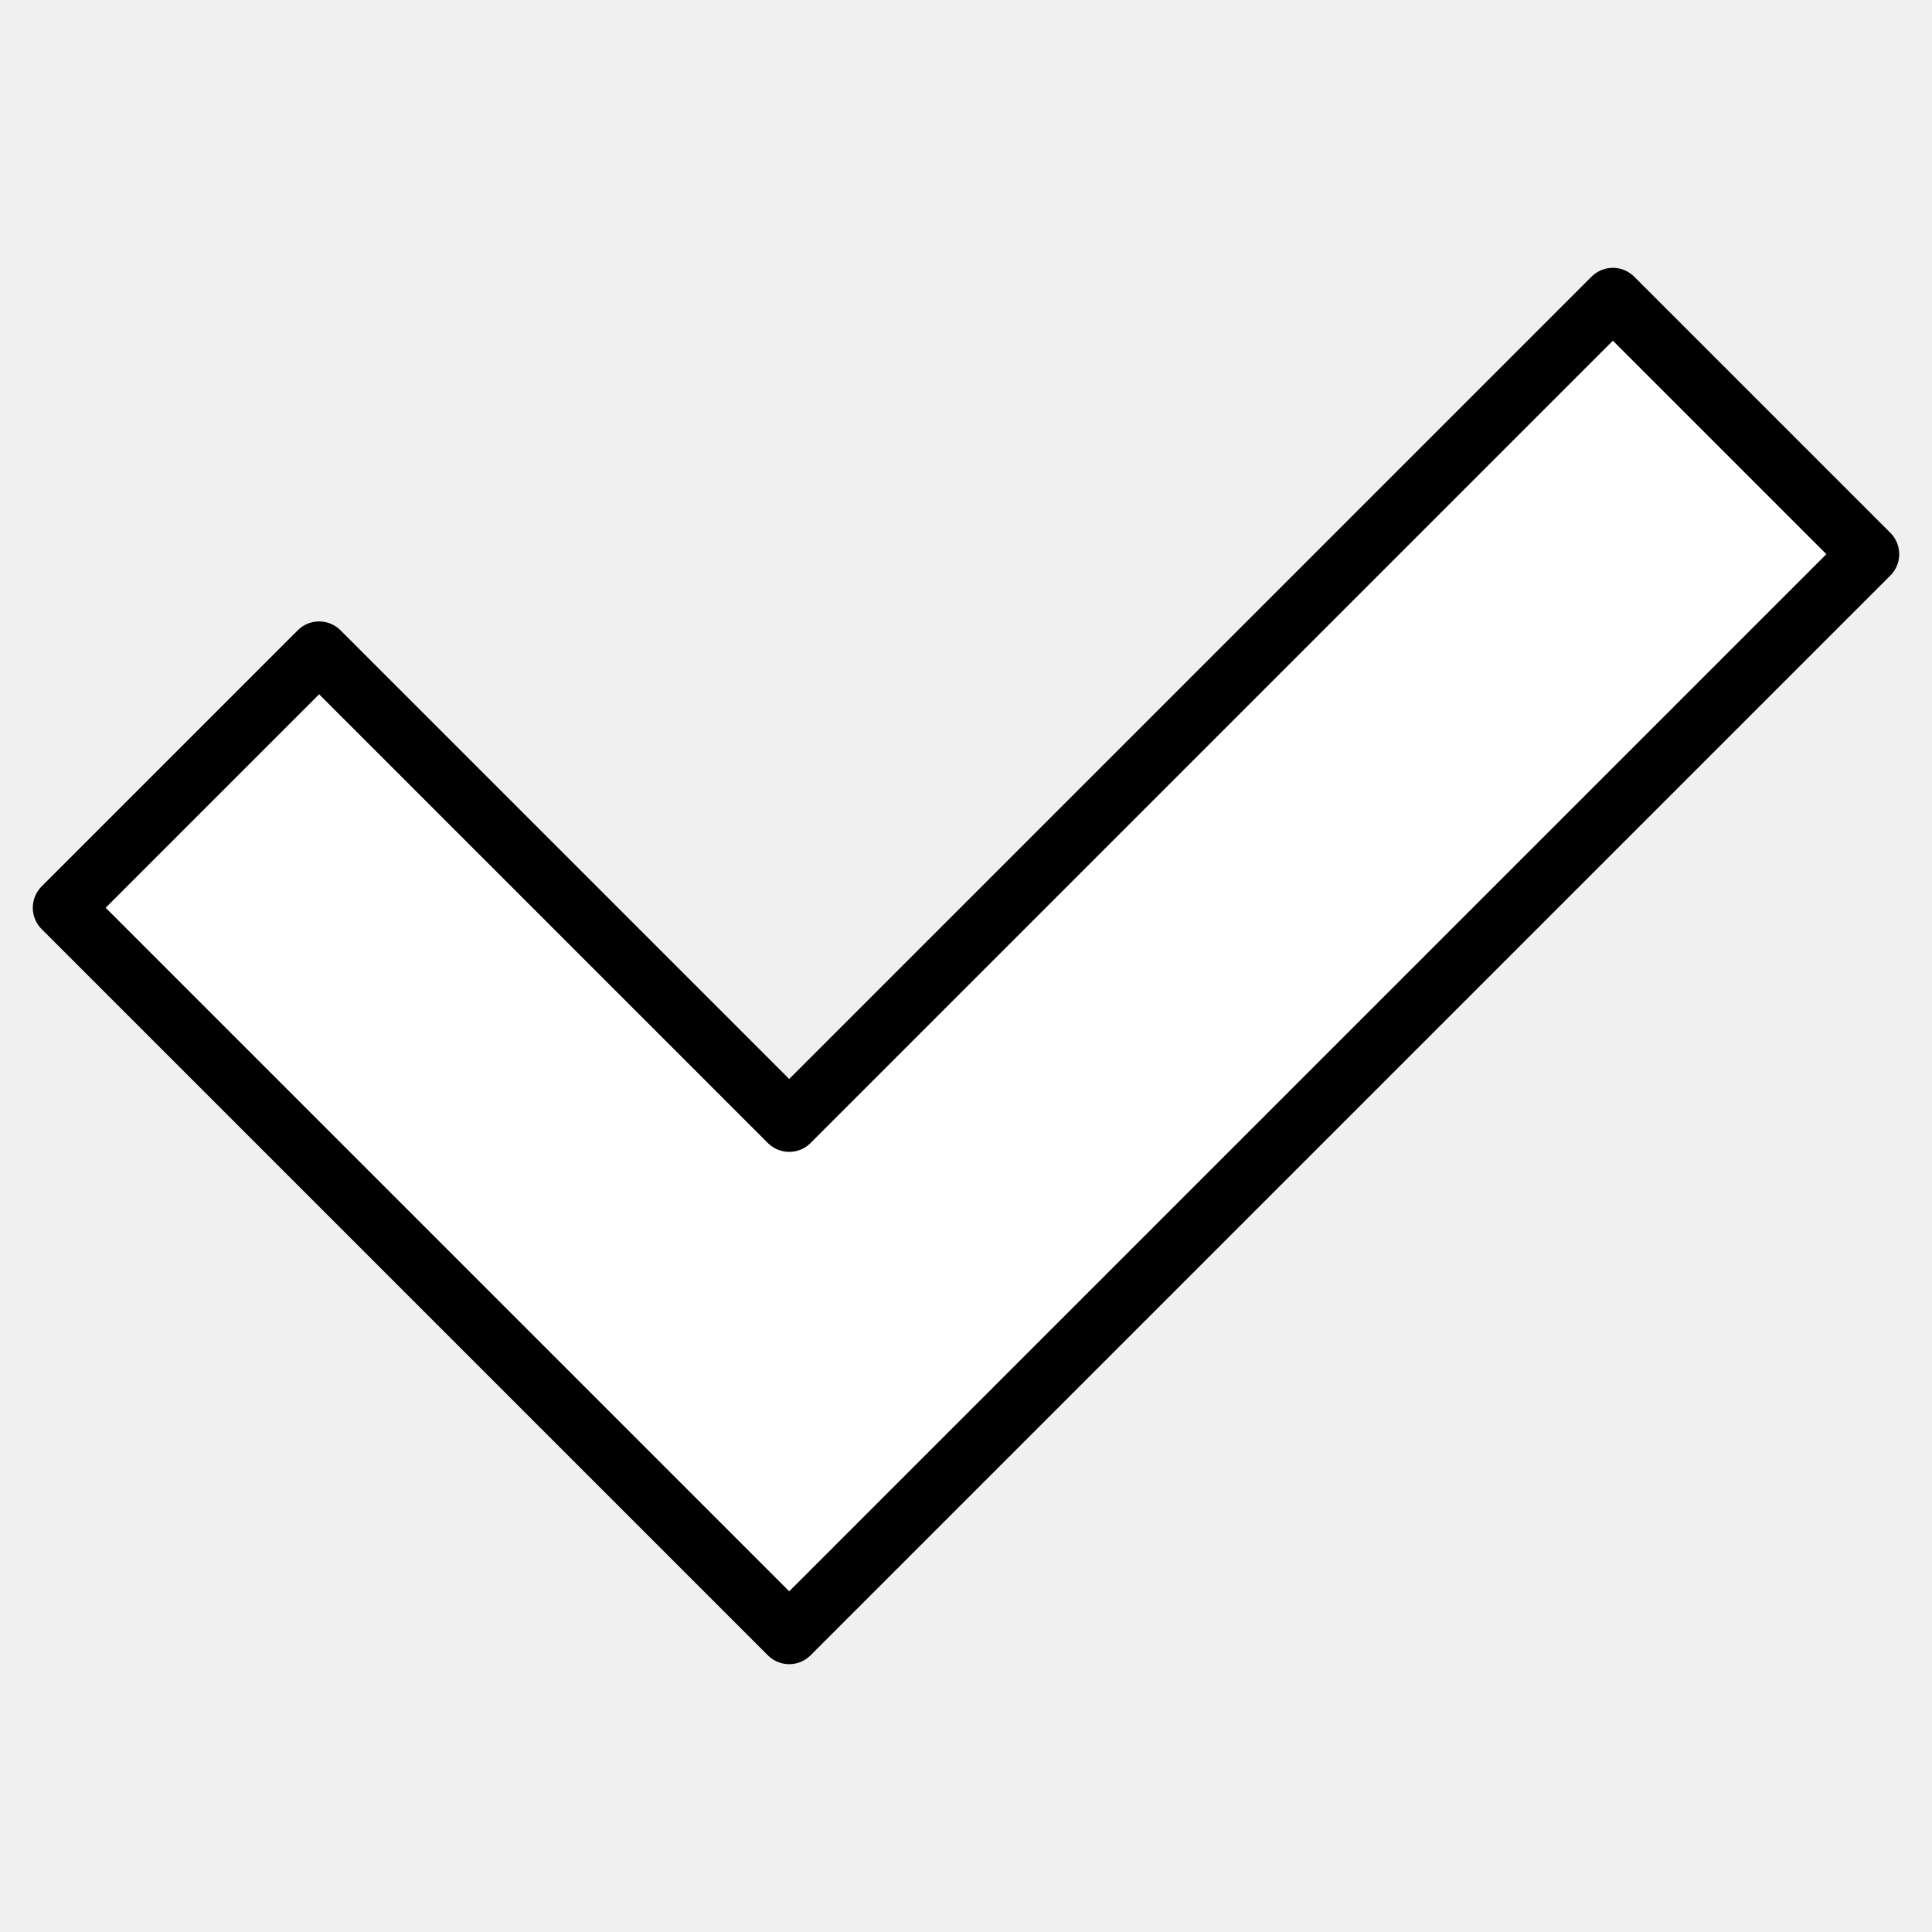
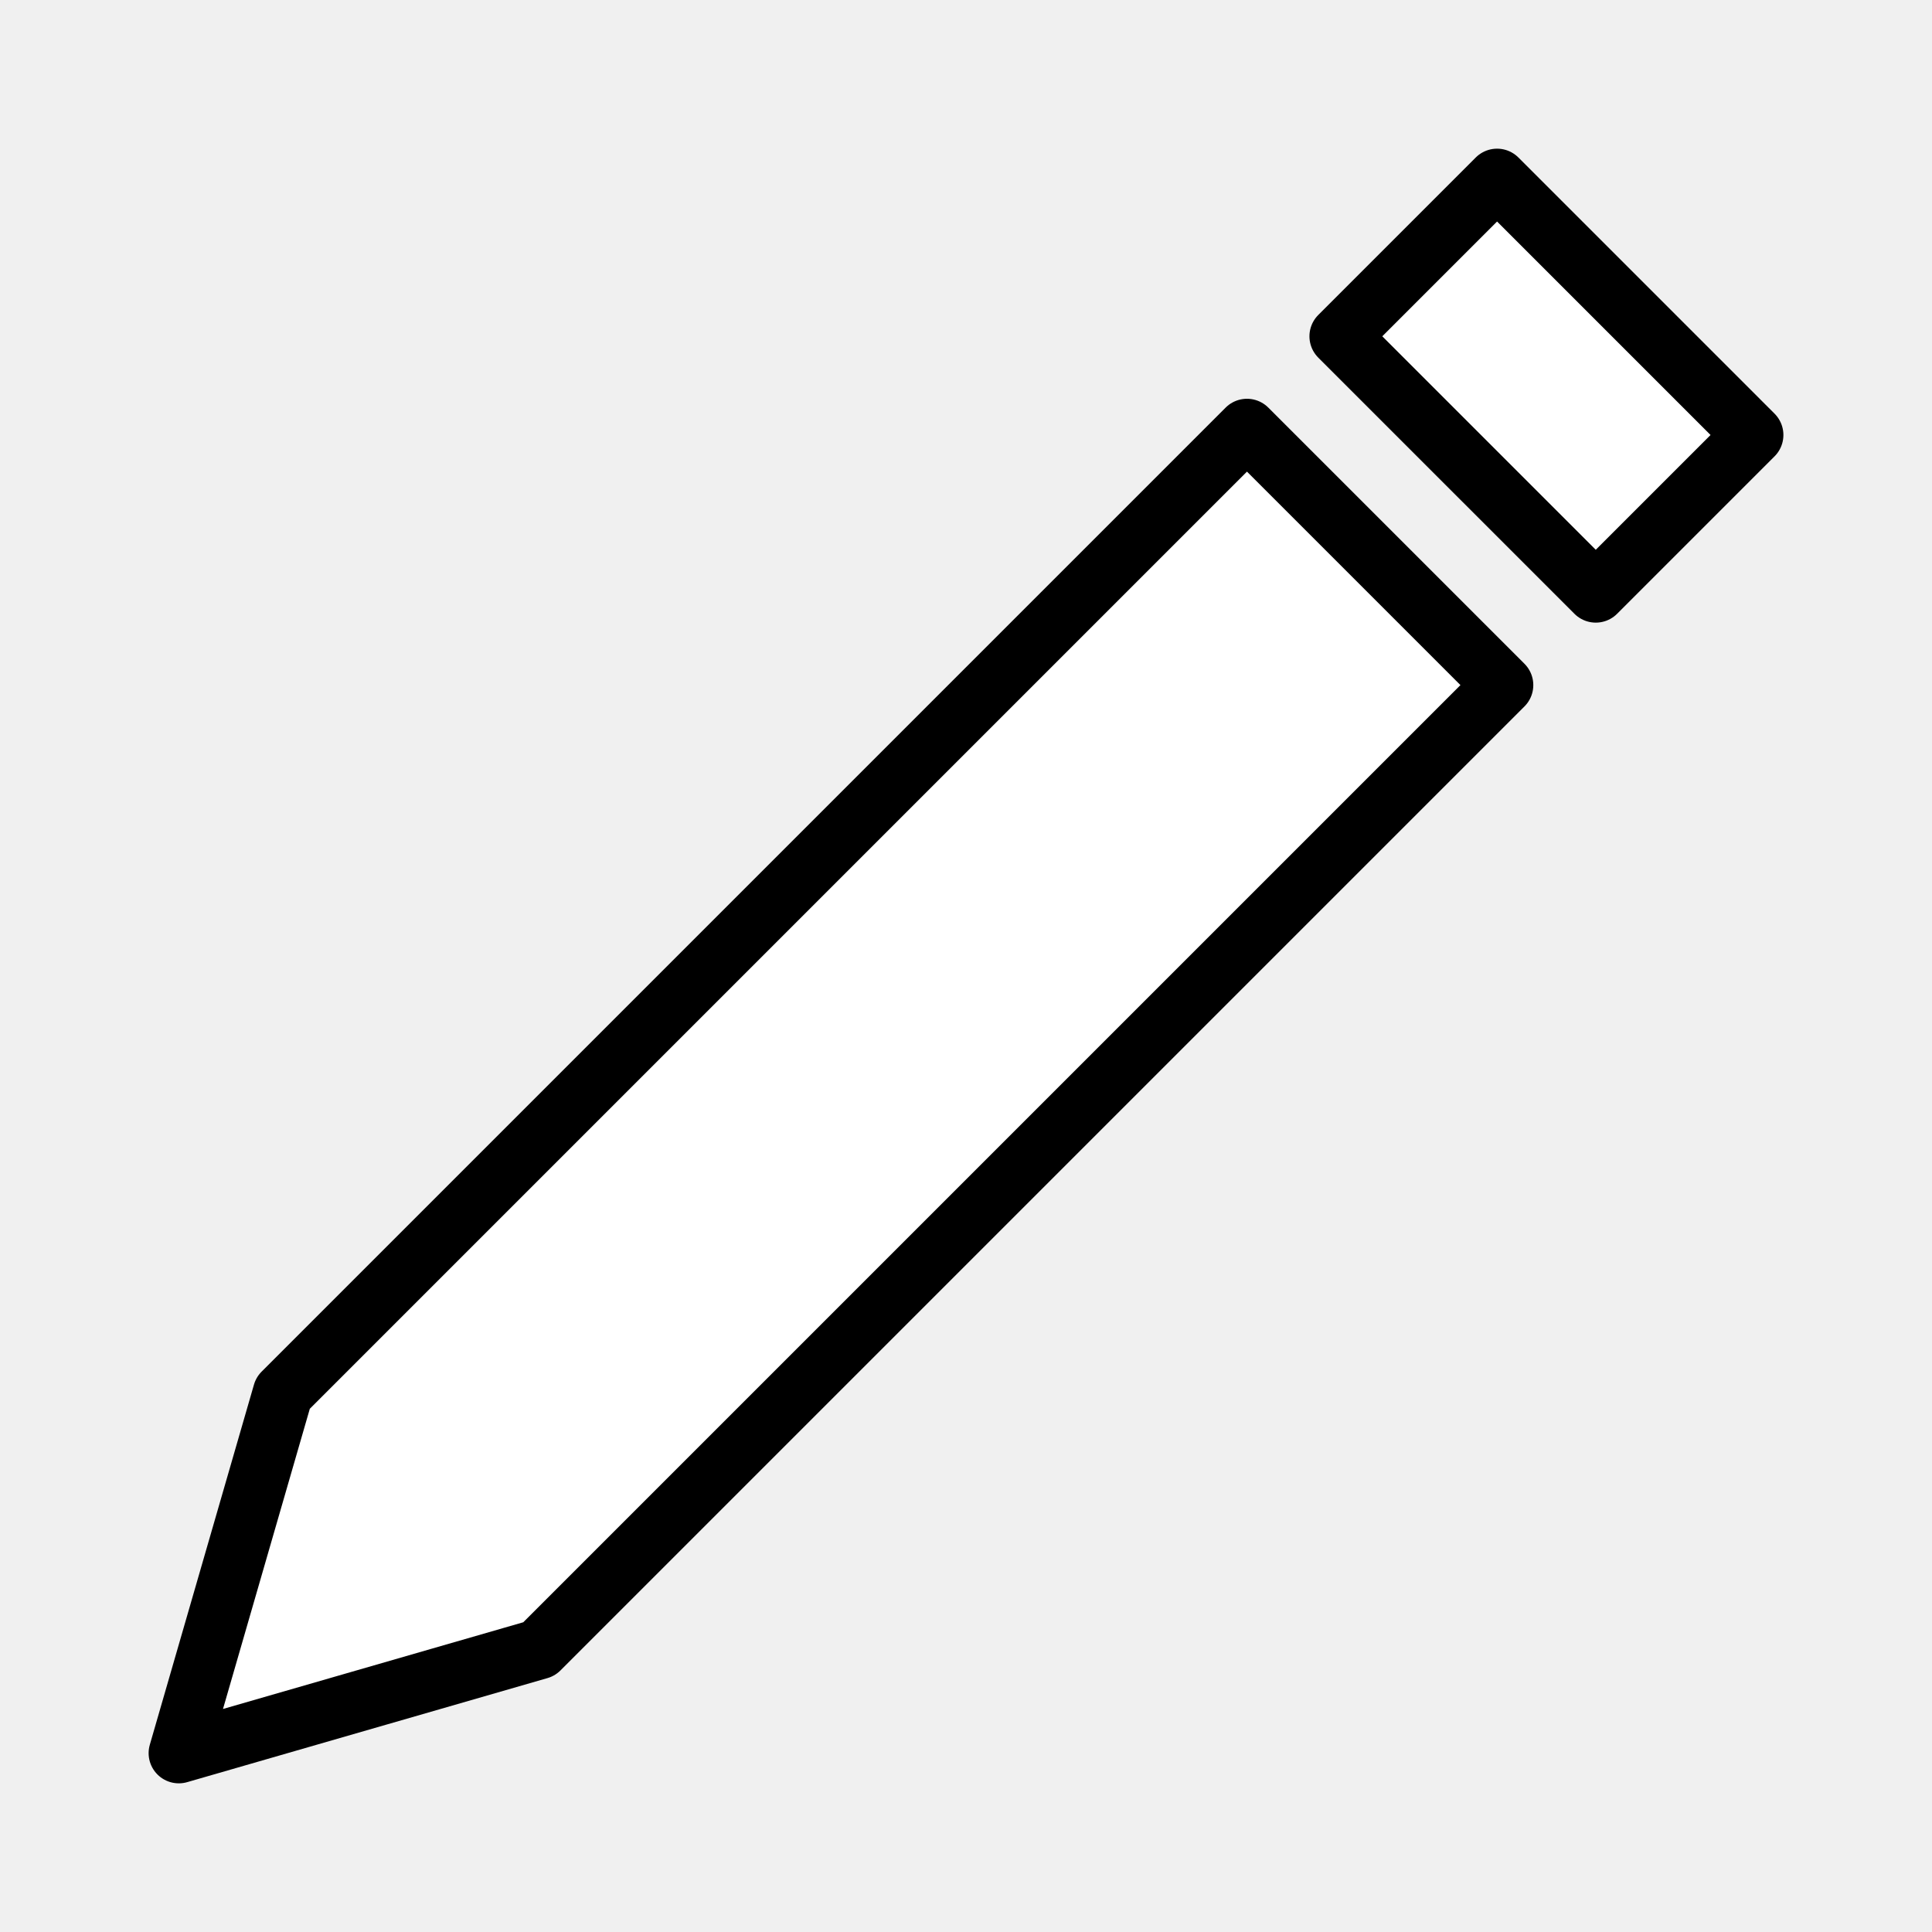
<svg xmlns="http://www.w3.org/2000/svg" width="64" height="64" viewBox="0 0 16.933 16.933" version="1.1" id="svg5">
  <defs id="defs2" />
  <g id="layer1" style="display:none">
    <path style="fill:#ffffff;stroke:#000000;stroke-width:0.529;stroke-linecap:round;stroke-linejoin:round;stroke-dasharray:none" id="path184" d="M -4.91,-3.785 A 10.927,10.927 0 0 1 -15.837,7.143 V -3.785 Z" transform="matrix(-0.7024744,-0.711709,0.7024744,-0.711709,0,0)" />
  </g>
  <g id="layer1-8" style="display:none">
    <path id="path7049" style="color:#000000;fill:#ffffff;stroke:#000000;stroke-width:0.529;stroke-linecap:round;stroke-linejoin:round;stroke-dasharray:none" d="m 2.781,2.545 a 0.543,0.543 0 0 0 -0.563,0.529 l -0.103,3.901 a 0.672,0.672 0 0 0 0.956,0.626 l 0.741,-0.346 c 0.923,1.945 1.405,4.074 1.405,6.236 a 0.794,0.794 0 0 0 0.793,0.793 0.794,0.794 0 0 0 0.795,-0.793 c 0,-2.395 -0.533,-4.755 -1.554,-6.909 l 0.775,-0.362 A 0.672,0.672 0 0 0 6.157,5.085 L 3.099,2.662 A 0.543,0.543 0 0 0 2.781,2.545 Z" />
    <path id="path7057" style="color:#000000;fill:#ffffff;stroke:#000000;stroke-width:0.529;stroke-linecap:round;stroke-linejoin:round;stroke-dasharray:none" d="m 14.152,2.65 a 0.543,0.543 0 0 1 0.563,0.529 L 14.818,7.079 A 0.672,0.672 0 0 1 13.862,7.706 L 13.122,7.359 C 12.199,9.304 11.717,11.434 11.717,13.596 a 0.794,0.794 0 0 1 -0.793,0.793 0.794,0.794 0 0 1 -0.795,-0.793 c 0,-2.395 0.533,-4.755 1.554,-6.909 L 10.908,6.324 A 0.672,0.672 0 0 1 10.776,5.189 L 13.835,2.767 A 0.543,0.543 0 0 1 14.152,2.65 Z" />
  </g>
  <g id="layer3" style="display:none">
    <path id="path7491" style="color:#000000;fill:#ffffff;stroke:#000000;stroke-width:0.529;stroke-dasharray:none" d="M 8.411,0.947 A 0.453,0.453 0 0 0 8.062,1.194 L 6.608,4.102 A 0.56,0.56 0 0 0 7.108,4.912 H 7.804 V 7.81 H 4.906 V 7.114 A 0.56,0.56 0 0 0 4.315,6.555 0.56,0.56 0 0 0 4.096,6.613 L 1.188,8.067 a 0.453,0.453 0 0 0 0,0.81 L 4.096,10.331 A 0.56,0.56 0 0 0 4.906,9.83 V 9.134 H 7.804 V 12.032 H 7.108 a 0.56,0.56 0 0 0 -0.501,0.81 l 1.454,2.908 a 0.453,0.453 0 0 0 0.81,0 l 1.454,-2.908 A 0.56,0.56 0 0 0 9.825,12.032 H 9.129 V 9.134 h 2.898 v 0.697 a 0.56,0.56 0 0 0 0.592,0.559 0.56,0.56 0 0 0 0.219,-0.058 l 2.908,-1.454 a 0.453,0.453 0 0 0 0,-0.81 L 12.837,6.613 A 0.56,0.56 0 0 0 12.027,7.114 V 7.81 H 9.129 V 4.912 H 9.825 A 0.56,0.56 0 0 0 10.326,4.102 L 8.872,1.194 A 0.453,0.453 0 0 0 8.411,0.947 Z" />
  </g>
  <g id="layer4" style="display:none">
    <g id="g7583" transform="matrix(1.157178,0,0,1.15908,-1.330775,-0.2941082)" style="stroke-width:0.457;stroke-dasharray:none">
      <path id="path7518-3" style="fill:#ffffff;stroke:#000000;stroke-width:0.457;stroke-linecap:round;stroke-linejoin:round;stroke-dasharray:none" d="M 4.683,4.436 A 2.149,2.153 0 0 0 2.535,6.589 2.149,2.153 0 0 0 3.412,8.322 2.985,4.857 0 0 0 3.329,8.395 2.985,4.857 0 0 0 1.836,12.601 H 4.821 7.806 A 2.985,4.857 0 0 0 6.313,8.395 2.985,4.857 0 0 0 6.094,8.21 2.149,2.153 0 0 0 6.832,6.589 2.149,2.153 0 0 0 4.683,4.436 Z" />
      <path id="path7578" style="fill:#ffffff;stroke:#000000;stroke-width:0.457;stroke-linecap:round;stroke-linejoin:round;stroke-dasharray:none" d="M 11.975,4.436 A 2.149,2.153 0 0 0 9.826,6.589 2.149,2.153 0 0 0 10.703,8.322 2.985,4.857 0 0 0 10.62,8.395 2.985,4.857 0 0 0 9.127,12.601 H 12.112 15.097 A 2.985,4.857 0 0 0 13.605,8.395 2.985,4.857 0 0 0 13.386,8.21 2.149,2.153 0 0 0 14.123,6.589 2.149,2.153 0 0 0 11.975,4.436 Z" />
      <path id="path7518" style="fill:#ffffff;stroke:#000000;stroke-width:0.457;stroke-linecap:round;stroke-linejoin:round;stroke-dasharray:none" d="M 8.296,2.515 A 2.659,2.659 0 0 0 5.637,5.174 2.659,2.659 0 0 0 6.723,7.316 3.694,6 0 0 0 6.62,7.406 3.694,6 0 0 0 4.772,12.601 H 8.467 12.161 A 3.694,6 0 0 0 10.314,7.406 3.694,6 0 0 0 10.043,7.178 2.659,2.659 0 0 0 10.955,5.174 2.659,2.659 0 0 0 8.296,2.515 Z" />
    </g>
  </g>
  <g id="layer5" style="display:none">
    <g id="g10954" transform="translate(0.2728592,-5.030196)">
      <ellipse style="fill:#ffffff;stroke:#000000;stroke-width:0.529;stroke-linecap:round;stroke-linejoin:round;stroke-dasharray:none" id="path7586" cx="2.692" cy="8.467" rx="1.898" ry="1.899" />
      <ellipse style="fill:#ffffff;stroke:#000000;stroke-width:0.529;stroke-linecap:round;stroke-linejoin:round;stroke-dasharray:none" id="ellipse10935" cx="8.194" cy="8.467" rx="1.898" ry="1.899" />
      <ellipse style="fill:#ffffff;stroke:#000000;stroke-width:0.529;stroke-linecap:round;stroke-linejoin:round;stroke-dasharray:none" id="ellipse10937" cx="13.696" cy="8.467" rx="1.898" ry="1.899" />
    </g>
    <g id="g10962" transform="translate(0.2728592)">
      <ellipse style="fill:#ffffff;stroke:#000000;stroke-width:0.529;stroke-linecap:round;stroke-linejoin:round;stroke-dasharray:none" id="ellipse10956" cx="2.692" cy="8.467" rx="1.898" ry="1.899" />
      <ellipse style="fill:#ffffff;stroke:#000000;stroke-width:0.529;stroke-linecap:round;stroke-linejoin:round;stroke-dasharray:none" id="ellipse10958" cx="8.194" cy="8.467" rx="1.898" ry="1.899" />
      <ellipse style="fill:#ffffff;stroke:#000000;stroke-width:0.529;stroke-linecap:round;stroke-linejoin:round;stroke-dasharray:none" id="ellipse10960" cx="13.696" cy="8.467" rx="1.898" ry="1.899" />
    </g>
    <g id="g10978">
      <ellipse style="fill:#ffffff;stroke:#000000;stroke-width:0.529;stroke-linecap:round;stroke-linejoin:round;stroke-dasharray:none" id="ellipse10964" cx="2.965" cy="13.497" rx="1.898" ry="1.899" />
      <ellipse style="fill:#ffffff;stroke:#000000;stroke-width:0.529;stroke-linecap:round;stroke-linejoin:round;stroke-dasharray:none" id="ellipse10966" cx="8.467" cy="13.497" rx="1.898" ry="1.899" />
      <ellipse style="fill:#ffffff;stroke:#000000;stroke-width:0.529;stroke-linecap:round;stroke-linejoin:round;stroke-dasharray:none" id="ellipse10968" cx="13.968" cy="13.497" rx="1.898" ry="1.899" />
    </g>
  </g>
  <g id="layer8" style="display:none">
    <ellipse style="fill:#ffffff;stroke:#000000;stroke-width:0.529;stroke-linecap:round;stroke-linejoin:round;stroke-dasharray:none" id="path7586-9" cx="2.808" cy="4.511" rx="1.898" ry="1.899" />
    <ellipse style="fill:#ffffff;stroke:#000000;stroke-width:0.529;stroke-linecap:round;stroke-linejoin:round;stroke-dasharray:none" id="ellipse10935-8" cx="8.309" cy="2.501" rx="1.898" ry="1.899" />
    <ellipse style="fill:#ffffff;stroke:#000000;stroke-width:0.529;stroke-linecap:round;stroke-linejoin:round;stroke-dasharray:none" id="ellipse10937-9" cx="14.38" cy="2.834" rx="1.898" ry="1.899" />
    <ellipse style="fill:#ffffff;stroke:#000000;stroke-width:0.529;stroke-linecap:round;stroke-linejoin:round;stroke-dasharray:none" id="ellipse10956-8" cx="4.904" cy="9.161" rx="1.898" ry="1.899" />
    <ellipse style="fill:#ffffff;stroke:#000000;stroke-width:0.529;stroke-linecap:round;stroke-linejoin:round;stroke-dasharray:none" id="ellipse10958-9" cx="9.642" cy="7.117" rx="1.898" ry="1.899" />
    <ellipse style="fill:#ffffff;stroke:#000000;stroke-width:0.529;stroke-linecap:round;stroke-linejoin:round;stroke-dasharray:none" id="ellipse10960-0" cx="13.978" cy="9.148" rx="1.898" ry="1.899" />
    <ellipse style="fill:#ffffff;stroke:#000000;stroke-width:0.529;stroke-linecap:round;stroke-linejoin:round;stroke-dasharray:none" id="ellipse10964-8" cx="2.493" cy="13.497" rx="1.898" ry="1.899" />
    <ellipse style="fill:#ffffff;stroke:#000000;stroke-width:0.529;stroke-linecap:round;stroke-linejoin:round;stroke-dasharray:none" id="ellipse10966-4" cx="8.048" cy="13.253" rx="1.898" ry="1.899" />
    <ellipse style="fill:#ffffff;stroke:#000000;stroke-width:0.529;stroke-linecap:round;stroke-linejoin:round;stroke-dasharray:none" id="ellipse10968-4" cx="13.269" cy="14.071" rx="1.898" ry="1.899" />
  </g>
  <g id="layer9" style="display:none">
    <path style="color:#000000;fill:#ff5555;stroke-width:0.529;stroke-linecap:round;stroke-linejoin:round;stroke-dasharray:none" d="M 8.466,15.278 V 1.655" id="path11304" />
    <path id="path11306" style="color:#000000;fill:#ffffff;stroke:#000000;stroke-width:0.529;stroke-linecap:round;stroke-linejoin:round;stroke-dasharray:none" d="M 8.466,0.861 A 0.794,0.794 0 0 0 7.674,1.654 V 2.485 C 4.983,2.841 2.841,4.983 2.485,7.674 H 1.654 A 0.794,0.794 0 0 0 0.861,8.466 0.794,0.794 0 0 0 1.654,9.26 H 2.485 c 0.356,2.691 2.497,4.832 5.188,5.188 v 0.831 a 0.794,0.794 0 0 0 0.793,0.793 0.794,0.794 0 0 0 0.793,-0.793 V 14.447 C 11.95,14.091 14.091,11.95 14.447,9.26 h 0.831 A 0.794,0.794 0 0 0 16.072,8.466 0.794,0.794 0 0 0 15.279,7.674 H 14.447 C 14.091,4.983 11.951,2.841 9.26,2.485 V 1.654 A 0.794,0.794 0 0 0 8.466,0.861 Z m 0,3.16 a 4.445,4.445 0 0 1 0.793,0.071 v -0.002 c 1.826,0.326 3.257,1.757 3.583,3.583 h -0.002 a 4.445,4.445 0 0 1 0.071,0.793 4.445,4.445 0 0 1 -0.074,0.793 h 0.005 c -0.326,1.826 -1.757,3.257 -3.583,3.583 v -0.005 a 4.445,4.445 0 0 1 -0.793,0.074 4.445,4.445 0 0 1 -0.793,-0.074 v 0.005 C 5.848,12.517 4.416,11.086 4.091,9.26 h 0.005 A 4.445,4.445 0 0 1 4.021,8.466 4.445,4.445 0 0 1 4.096,7.674 h -0.005 C 4.416,5.848 5.848,4.416 7.674,4.091 v 0.005 a 4.445,4.445 0 0 1 0.793,-0.074 z" />
    <path style="color:#000000;fill:#ff5555;stroke-width:0.529;stroke-linecap:round;stroke-linejoin:round;stroke-dasharray:none" d="M 1.655,8.466 H 15.278" id="path11310" />
    <path style="color:#000000;fill:#ffffff;stroke:#000000;stroke-width:0.529;stroke-linecap:round;stroke-linejoin:round;stroke-dasharray:none" d="m 8.467,6.441 c -1.109,0 -2.025,0.916 -2.025,2.025 0,1.109 0.916,2.025 2.025,2.025 1.109,0 2.025,-0.916 2.025,-2.025 0,-1.109 -0.916,-2.025 -2.025,-2.025 z m 0,1.588 c 0.251,0 0.438,0.186 0.438,0.438 0,0.251 -0.186,0.438 -0.438,0.438 -0.251,0 -0.438,-0.186 -0.438,-0.438 0,-0.251 0.186,-0.438 0.438,-0.438 z" id="path11341" />
  </g>
  <g id="layer7" style="display:none">
    <path id="rect567" style="fill:#ffffff;stroke:#000000;stroke-width:0.529;stroke-linecap:round;stroke-linejoin:round;stroke-dasharray:none" d="M 6.879,1.588 V 6.879 H 1.588 v 3.175 h 5.292 v 5.292 h 3.175 v -5.292 h 5.292 V 6.879 H 10.054 V 1.588 Z" />
  </g>
  <g id="layer2" style="display:none">
    <rect style="display:inline;fill:#ffffff;stroke:#000000;stroke-width:0.529;stroke-linecap:round;stroke-linejoin:round;stroke-dasharray:none" id="rect567-6" width="3.175" height="13.758" x="-10.054" y="1.588" transform="rotate(-90)" />
  </g>
-   <g id="layer6" style="display:inline">
+   <g id="layer10">
+     <g id="layer2-2" style="display:inline" transform="translate(0.09209071,0.03651425)">
+       <path id="rect567-6-1" style="display:inline;fill:#ffffff;stroke:#000000;stroke-width:0.529;stroke-linecap:round;stroke-linejoin:round" d="M 2.388,12.172 1.475,15.329 4.633,14.417 13.082,5.968 10.837,3.723 Z M 11.649,2.911 13.894,5.156 15.274,3.776 13.029,1.531 Z" />
+     </g>
+   </g>
+   <g id="layer6" style="display:none">
    <path id="rect567-5" style="display:inline;fill:#ffffff;stroke:#000000;stroke-width:0.529;stroke-linecap:round;stroke-linejoin:round;stroke-dasharray:none" d="M 6.917,14.321 16.381,4.857 14.136,2.612 6.917,9.831 2.797,5.711 0.552,7.956 Z" />
  </g>
</svg>
